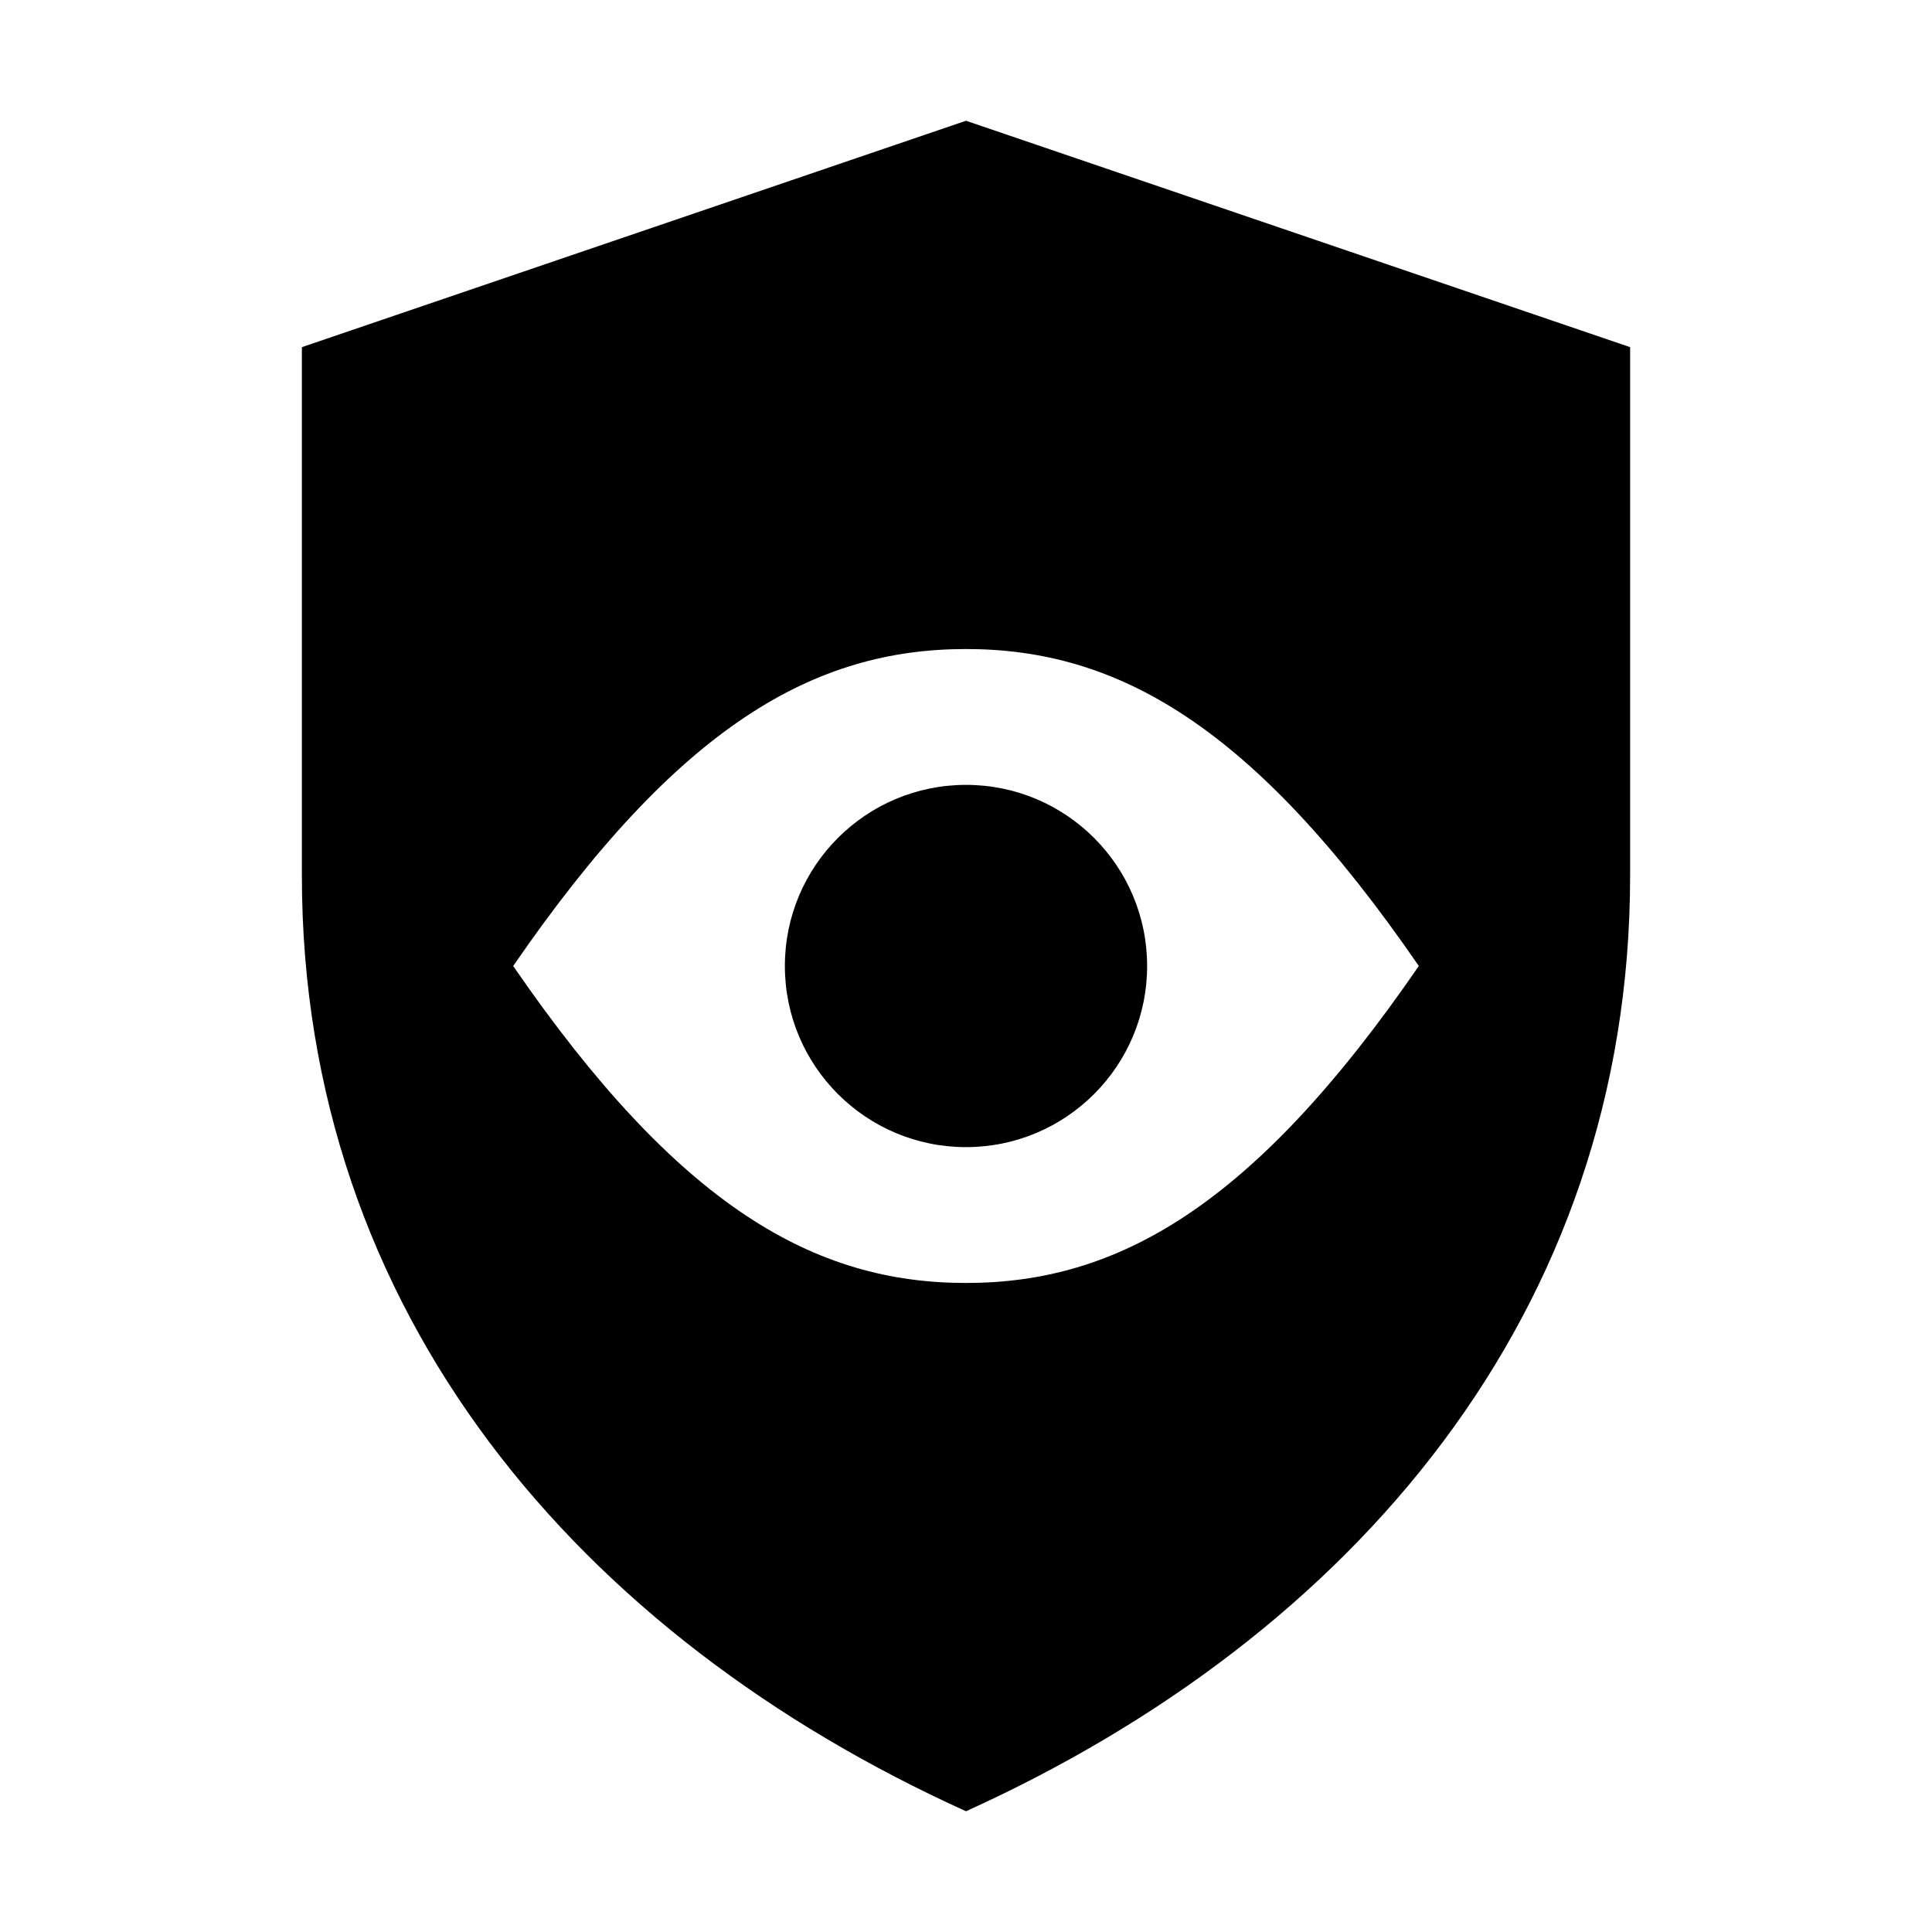
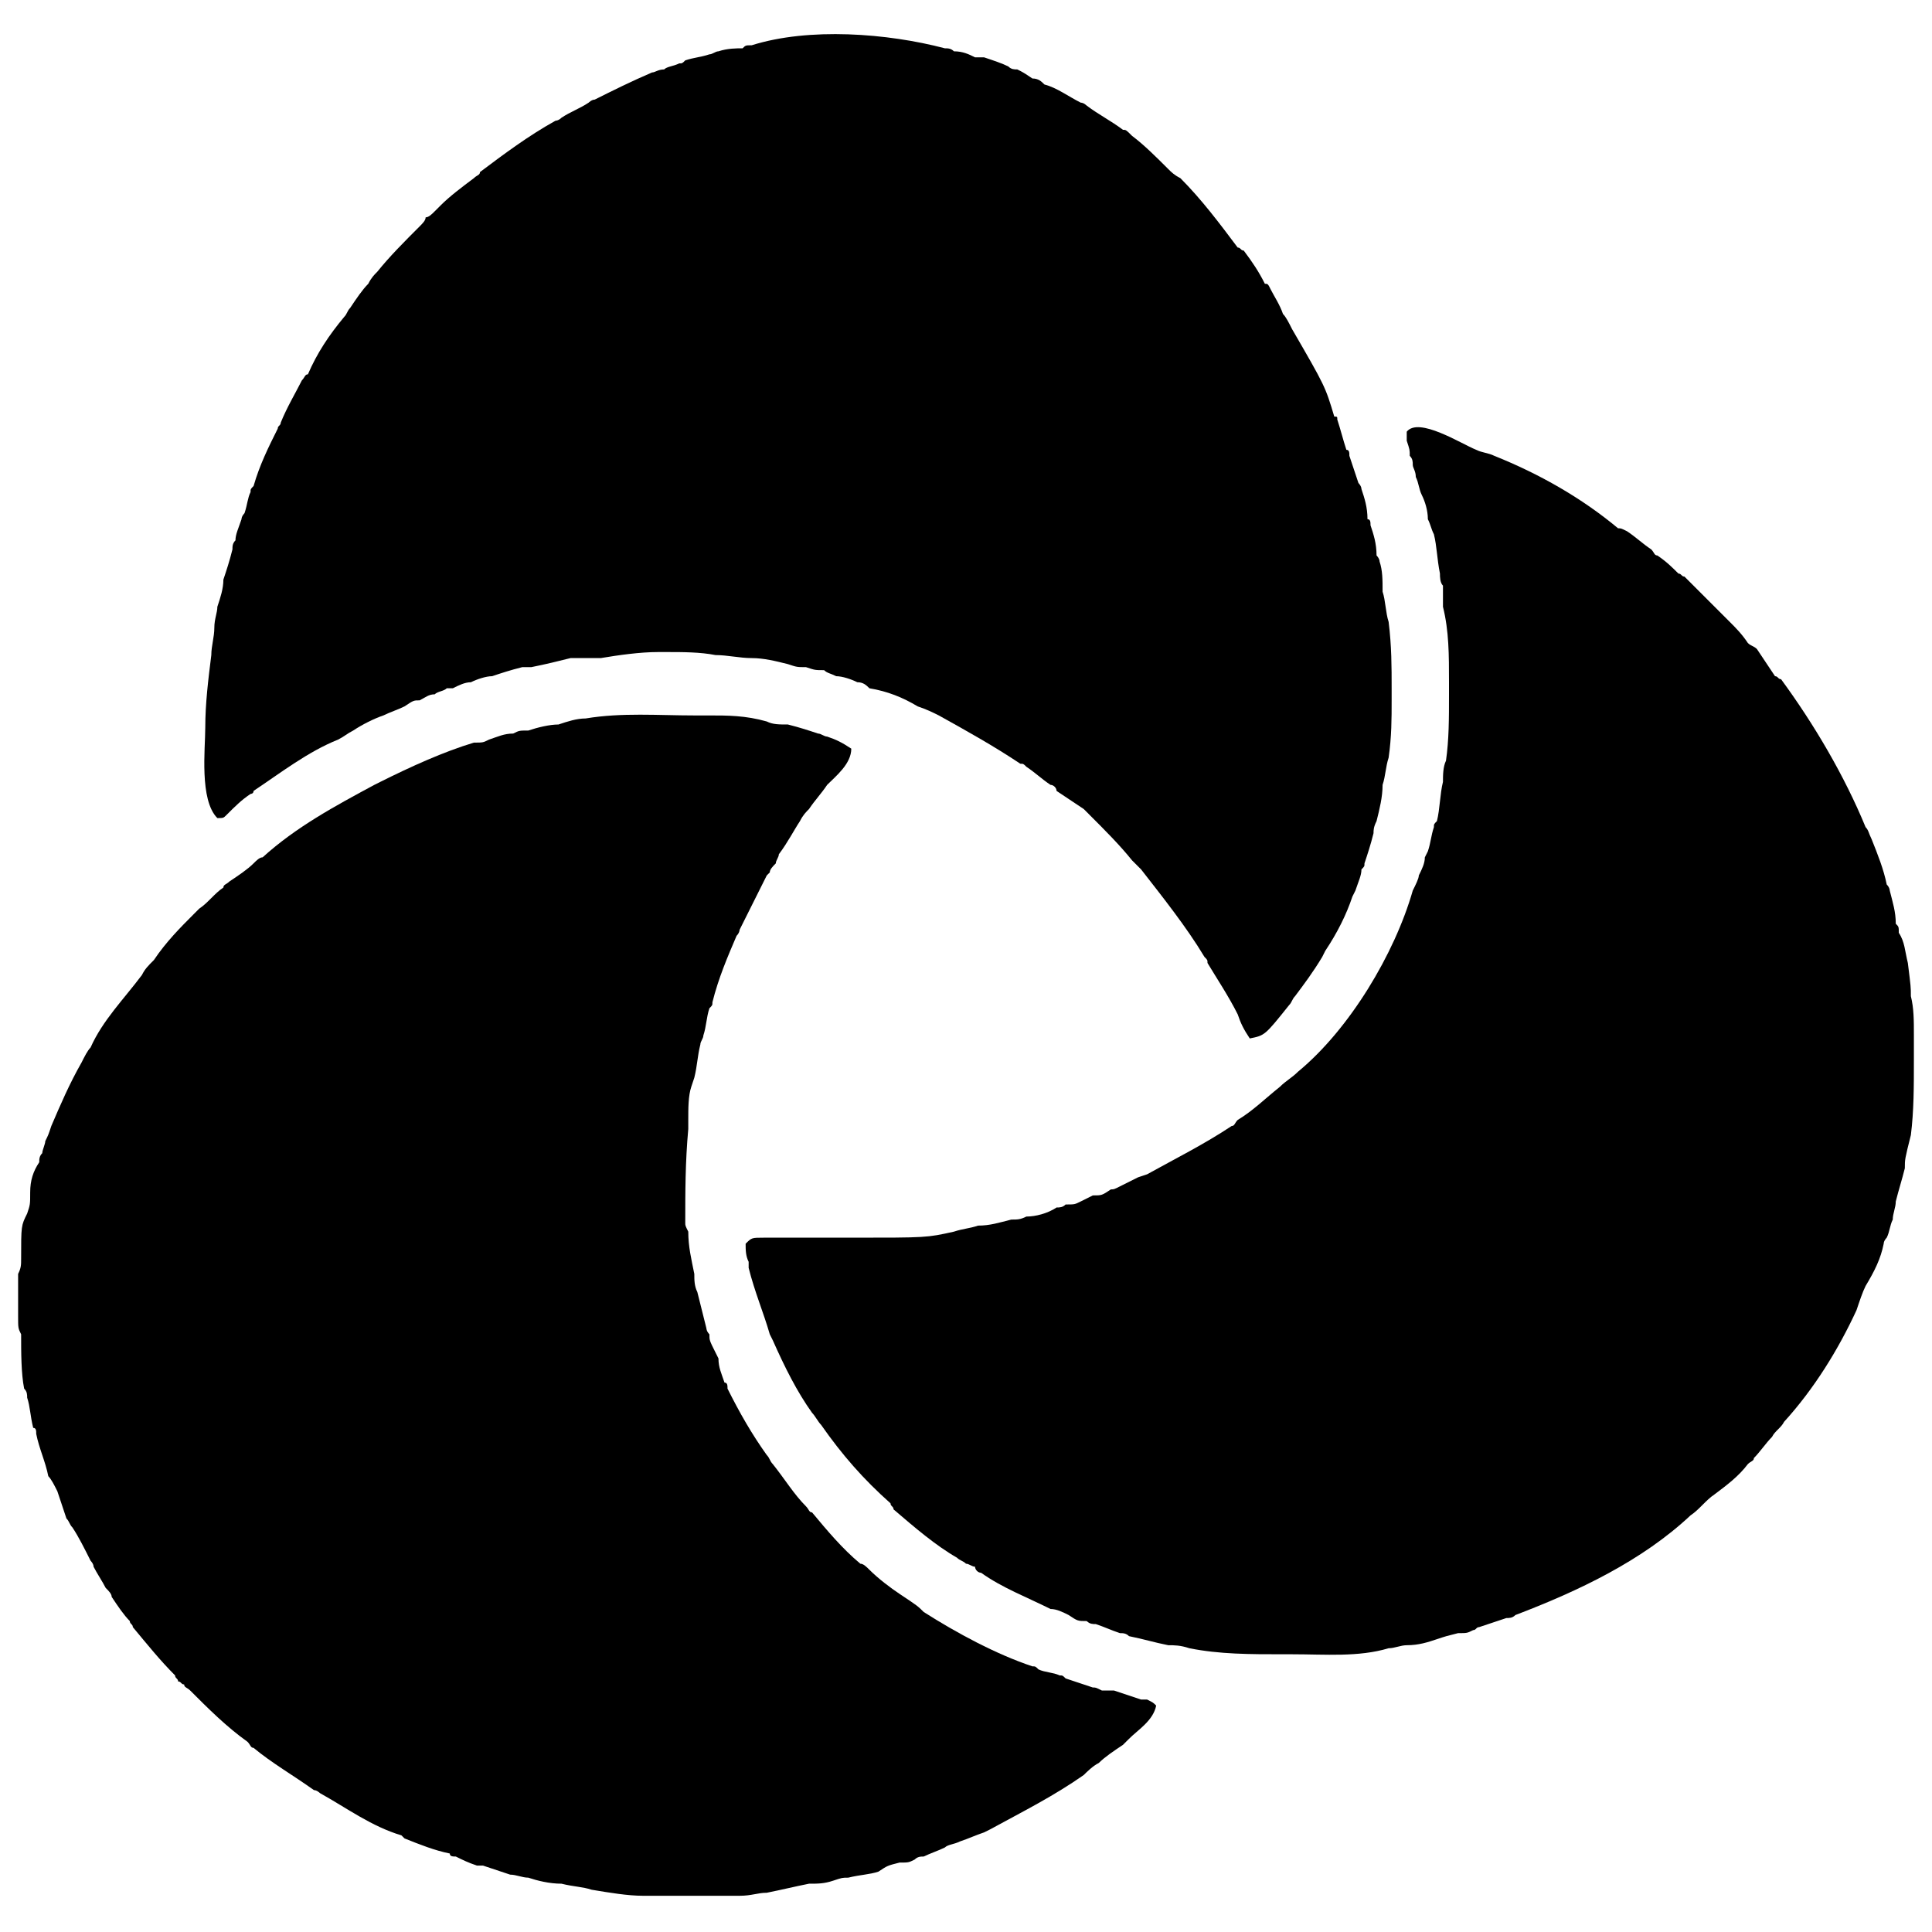
<svg xmlns="http://www.w3.org/2000/svg" viewBox="0 0 64 64" width="64" height="64" role="img" aria-label="SentrAI">
-   <path fill="currentColor" fill-rule="evenodd" d="M32 4 L54 11.5 V29 C54 43.5 44.8 54.2 32 60 C19.2 54.2 10 43.5 10 29 V11.5 Z M17 32 C22.5 24 27 21.5 32 21.5 C37 21.5 41.5 24 47 32 C41.5 40 37 42.5 32 42.5 C27 42.5 22.5 40 17 32 Z" />
-   <circle cx="32" cy="32" r="6" fill="currentColor" />
+   <path fill="currentColor" d="M31.3 1.6 C31.4 1.6 31.5 1.6 31.6 1.7 C31.9 1.7 32.1 1.8 32.3 1.9 C32.3 1.9 32.3 1.9 32.6 1.9 C32.9 2 33.2 2.1 33.4 2.2 C33.5 2.3 33.6 2.3 33.7 2.3 C33.9 2.4 33.9 2.4 34.2 2.6 C34.4 2.6 34.5 2.7 34.6 2.8 C35 2.9 35.4 3.2 35.8 3.4 C35.9 3.4 36 3.5 36 3.5 C36.4 3.8 36.8 4 37.2 4.3 C37.3 4.3 37.3 4.3 37.5 4.5 C37.9 4.8 38.3 5.2 38.7 5.6 C38.8 5.7 38.9 5.8 39.1 5.9 C39.8 6.6 40.4 7.4 41 8.2 C41.1 8.2 41.1 8.3 41.2 8.3 C41.5 8.7 41.7 9 41.9 9.4 C42 9.4 42 9.4 42.1 9.6 C42.2 9.8 42.4 10.1 42.5 10.4 C42.6 10.5 42.7 10.7 42.8 10.9 C43.9 12.8 43.9 12.8 44.2 13.8 C44.3 13.8 44.3 13.8 44.3 13.9 C44.4 14.2 44.5 14.6 44.6 14.9 C44.7 14.9 44.7 15 44.7 15.1 C44.8 15.4 44.9 15.7 45 16 C45 16 45.1 16.1 45.1 16.2 C45.2 16.5 45.3 16.8 45.3 17.2 C45.4 17.2 45.4 17.3 45.4 17.4 C45.5 17.7 45.6 18 45.6 18.4 C45.6 18.4 45.7 18.5 45.7 18.6 C45.8 18.9 45.8 19.2 45.8 19.6 C45.9 19.9 45.9 20.3 46 20.6 C46.1 21.4 46.1 22.1 46.1 22.8 C46.1 22.9 46.1 23 46.1 23.2 C46.1 23.8 46.1 24.4 46 25.1 C45.9 25.4 45.9 25.7 45.8 26 C45.8 26.4 45.7 26.8 45.6 27.2 C45.5 27.4 45.5 27.5 45.5 27.6 C45.4 28 45.3 28.3 45.2 28.6 C45.2 28.7 45.2 28.7 45.1 28.8 C45.1 29 45 29.2 44.9 29.5 C44.9 29.5 44.9 29.5 44.8 29.7 C44.6 30.3 44.3 30.9 43.9 31.5 C43.9 31.5 43.9 31.5 43.8 31.7 C43.5 32.2 43.2 32.6 42.9 33 C42.8 33.1 42.8 33.2 42.7 33.3 C41.9 34.3 41.9 34.3 41.4 34.4 C41.2 34.1 41.1 33.9 41 33.6 C40.7 33 40.3 32.4 40 31.9 C40 31.8 40 31.8 39.9 31.7 C39.3 30.7 38.5 29.7 37.8 28.8 C37.7 28.7 37.6 28.6 37.5 28.5 C37.1 28 36.6 27.5 36.1 27 C36.1 27 36.1 27 35.9 26.8 C35.6 26.6 35.3 26.4 35 26.2 C35 26.1 34.9 26 34.8 26 C34.5 25.8 34.3 25.6 34 25.4 C33.9 25.3 33.9 25.3 33.8 25.3 C32.9 24.7 32 24.2 31.1 23.7 C30.9 23.6 30.7 23.5 30.4 23.4 C29.9 23.1 29.4 22.9 28.8 22.8 C28.7 22.7 28.6 22.6 28.4 22.6 C28.2 22.5 27.9 22.4 27.7 22.4 C27.5 22.3 27.4 22.3 27.3 22.2 C27 22.2 27 22.2 26.7 22.1 C26.4 22.1 26.4 22.1 26.1 22 C25.7 21.9 25.3 21.8 24.9 21.8 C24.5 21.8 24.1 21.7 23.7 21.7 C23.2 21.6 22.6 21.6 22.1 21.6 C22 21.6 21.9 21.6 21.8 21.6 C21.2 21.6 20.5 21.7 19.9 21.8 C19.5 21.8 19.2 21.8 18.9 21.8 C18.5 21.9 18.1 22 17.6 22.1 C17.5 22.1 17.4 22.1 17.3 22.1 C16.9 22.2 16.6 22.3 16.3 22.4 C16.1 22.4 15.8 22.5 15.6 22.6 C15.4 22.6 15.2 22.7 15 22.8 C15 22.8 14.9 22.8 14.8 22.8 C14.7 22.9 14.5 22.9 14.4 23 C14.2 23 14.1 23.1 13.9 23.2 C13.7 23.2 13.7 23.2 13.4 23.4 C13.2 23.5 12.9 23.6 12.7 23.7 C12.4 23.8 12 24 11.7 24.2 C11.5 24.3 11.4 24.4 11.2 24.5 C10.2 24.9 9.3 25.6 8.4 26.2 C8.4 26.3 8.3 26.3 8.3 26.3 C8 26.5 7.8 26.7 7.5 27 C7.4 27.1 7.4 27.1 7.2 27.1 C6.6 26.5 6.8 24.8 6.8 24.1 C6.8 23.3 6.9 22.5 7 21.7 C7 21.4 7.1 21.1 7.1 20.8 C7.1 20.5 7.2 20.3 7.2 20.1 C7.3 19.8 7.4 19.5 7.4 19.2 C7.5 18.9 7.6 18.6 7.7 18.2 C7.7 18.1 7.7 18 7.8 17.9 C7.8 17.7 7.9 17.5 8 17.2 C8 17.1 8.1 17 8.1 17 C8.2 16.7 8.2 16.5 8.3 16.3 C8.3 16.2 8.3 16.2 8.4 16.1 C8.6 15.4 8.9 14.8 9.2 14.2 C9.2 14.1 9.3 14.1 9.3 14 C9.5 13.5 9.8 13 10 12.6 C10.1 12.5 10.1 12.4 10.2 12.4 C10.5 11.7 10.9 11.1 11.4 10.5 C11.5 10.4 11.5 10.3 11.6 10.2 C11.8 9.9 12 9.6 12.2 9.4 C12.3 9.2 12.4 9.1 12.5 9 C12.9 8.5 13.4 8 13.9 7.5 C14 7.4 14.1 7.3 14.1 7.2 C14.2 7.2 14.3 7.1 14.4 7 C14.4 7 14.5 6.9 14.6 6.8 C14.9 6.5 15.3 6.2 15.7 5.9 C15.8 5.8 15.9 5.8 15.9 5.7 C16.7 5.1 17.5 4.5 18.4 4 C18.4 4 18.5 4 18.6 3.9 C18.9 3.7 19.2 3.6 19.5 3.4 C19.5 3.4 19.6 3.3 19.7 3.3 C20.3 3 20.9 2.7 21.6 2.4 C21.7 2.4 21.8 2.3 22 2.3 C22.1 2.2 22.3 2.2 22.5 2.1 C22.6 2.1 22.6 2.1 22.7 2 C23 1.9 23.2 1.9 23.5 1.8 C23.6 1.8 23.7 1.7 23.8 1.7 C24.1 1.6 24.4 1.6 24.6 1.6 C24.7 1.5 24.7 1.5 24.9 1.5 C26.8 0.9 29.4 1.1 31.3 1.6 Z" />
+   <path fill="currentColor" d="M23 23.7 C23.1 23.7 23.3 23.7 23.5 23.7 C24.1 23.7 24.7 23.7 25.4 23.9 C25.6 24 25.8 24 26.1 24 C26.5 24.1 26.8 24.2 27.1 24.3 C27.2 24.3 27.3 24.4 27.4 24.4 C27.7 24.5 27.9 24.6 28.2 24.8 C28.2 25.3 27.7 25.7 27.4 26 C27.2 26.3 27 26.5 26.8 26.8 C26.7 26.9 26.6 27 26.5 27.2 C26.3 27.5 26.1 27.9 25.8 28.3 C25.8 28.4 25.7 28.5 25.7 28.6 C25.6 28.7 25.5 28.8 25.5 28.9 C25.5 28.9 25.4 29 25.4 29 C25.1 29.6 24.8 30.2 24.5 30.8 C24.5 30.8 24.5 30.9 24.4 31 C24.1 31.7 23.8 32.4 23.6 33.2 C23.6 33.3 23.6 33.3 23.5 33.4 C23.4 33.7 23.4 34 23.3 34.3 C23.3 34.4 23.2 34.5 23.2 34.6 C23.1 35 23.1 35.3 23 35.7 C23 35.7 23 35.7 22.9 36 C22.8 36.3 22.8 36.7 22.8 37.1 C22.8 37.1 22.8 37.1 22.8 37.4 C22.7 38.5 22.7 39.5 22.7 40.5 C22.7 40.6 22.7 40.6 22.8 40.8 C22.8 41.3 22.9 41.7 23 42.2 C23 42.4 23 42.6 23.1 42.8 C23.2 43.2 23.3 43.6 23.4 44 C23.4 44 23.4 44.1 23.5 44.2 C23.5 44.4 23.5 44.4 23.7 44.8 C23.7 44.8 23.7 44.8 23.8 45 C23.8 45.3 23.9 45.5 24 45.8 C24.1 45.8 24.1 45.9 24.1 46 C24.5 46.8 24.9 47.5 25.4 48.2 C25.5 48.3 25.5 48.4 25.6 48.5 C26 49 26.3 49.5 26.7 49.9 C26.8 50 26.8 50.1 26.9 50.1 C27.4 50.7 27.9 51.3 28.5 51.8 C28.6 51.8 28.7 51.9 28.8 52 C29.1 52.3 29.5 52.6 29.8 52.8 C30.4 53.2 30.4 53.2 30.6 53.4 C31.7 54.1 33 54.8 34.2 55.2 C34.3 55.2 34.3 55.2 34.4 55.3 C34.6 55.4 34.9 55.4 35.1 55.5 C35.2 55.5 35.2 55.5 35.3 55.6 C35.6 55.7 35.9 55.8 36.2 55.9 C36.3 55.9 36.3 55.9 36.5 56 C36.6 56 36.6 56 36.9 56 C37.2 56.1 37.5 56.2 37.8 56.3 C37.9 56.3 37.9 56.3 38 56.3 C38.2 56.4 38.2 56.4 38.3 56.5 C38.2 57 37.7 57.3 37.4 57.6 C37.3 57.7 37.2 57.8 37.2 57.8 C36.9 58 36.6 58.2 36.4 58.4 C36.2 58.5 36 58.7 35.9 58.8 C34.9 59.5 33.9 60 32.8 60.6 C32.8 60.6 32.8 60.6 32.6 60.7 C32.3 60.8 32.1 60.9 31.8 61 C31.6 61.1 31.4 61.1 31.3 61.2 C31.1 61.3 30.8 61.4 30.6 61.5 C30.5 61.5 30.4 61.5 30.3 61.6 C30.1 61.7 30.1 61.7 29.8 61.7 C29.4 61.8 29.4 61.8 29.1 62 C28.8 62.1 28.5 62.1 28.1 62.2 C27.9 62.2 27.9 62.2 27.6 62.3 C27.3 62.4 27.1 62.4 26.8 62.4 C26.3 62.5 25.9 62.6 25.4 62.7 C25.1 62.7 24.9 62.8 24.5 62.8 C24.5 62.8 24.4 62.8 24.3 62.8 C24.2 62.8 24.1 62.8 24 62.8 C23.9 62.8 23.8 62.8 23.7 62.8 C23.5 62.8 23.3 62.8 23.1 62.8 C22.8 62.8 22.5 62.8 22.2 62.8 C22 62.8 21.8 62.8 21.6 62.8 C21.5 62.8 21.4 62.8 21.3 62.8 C20.8 62.8 20.2 62.7 19.6 62.6 C19.3 62.5 19 62.5 18.6 62.4 C18.2 62.4 17.8 62.3 17.5 62.2 C17.3 62.2 17.1 62.1 16.9 62.1 C16.6 62 16.3 61.9 16 61.8 C16 61.8 15.9 61.8 15.8 61.8 C15.5 61.7 15.3 61.6 15.1 61.5 C15 61.5 14.9 61.5 14.9 61.4 C14.4 61.3 13.9 61.1 13.4 60.9 C13.4 60.9 13.4 60.9 13.3 60.8 C12.3 60.5 11.5 59.9 10.6 59.4 C10.6 59.4 10.5 59.3 10.4 59.3 C9.7 58.8 9 58.4 8.4 57.9 C8.3 57.9 8.3 57.8 8.2 57.7 C7.5 57.2 6.9 56.6 6.3 56 C6.2 55.9 6.1 55.9 6.1 55.8 C6 55.8 6 55.7 5.9 55.7 C5.9 55.6 5.8 55.6 5.8 55.5 C5.3 55 4.9 54.5 4.4 53.9 C4.4 53.8 4.3 53.8 4.3 53.7 C4.1 53.5 3.9 53.2 3.7 52.9 C3.7 52.8 3.6 52.7 3.5 52.6 C3.4 52.4 3.2 52.1 3.1 51.9 C3.1 51.8 3 51.7 3 51.7 C2.8 51.3 2.6 50.9 2.4 50.6 C2.3 50.5 2.3 50.4 2.2 50.3 C2.1 50 2 49.7 1.9 49.4 C1.8 49.2 1.7 49 1.6 48.9 C1.5 48.4 1.3 48 1.2 47.5 C1.2 47.4 1.2 47.3 1.1 47.3 C1 46.9 1 46.6 0.9 46.3 C0.9 46.2 0.9 46.1 0.8 46 C0.7 45.5 0.7 44.8 0.7 44.2 C0.6 44 0.6 44 0.6 43.6 C0.6 43.4 0.6 43.3 0.6 43.1 C0.6 43 0.6 42.9 0.6 42.8 C0.6 42.5 0.6 42.5 0.6 42.2 C0.7 42 0.7 41.9 0.7 41.7 C0.7 40.6 0.7 40.6 0.9 40.2 C1 39.9 1 39.9 1 39.5 C1 39.1 1.1 38.8 1.3 38.5 C1.3 38.4 1.3 38.3 1.4 38.2 C1.4 38.1 1.5 37.9 1.5 37.8 C1.6 37.6 1.6 37.6 1.7 37.3 C2 36.6 2.3 35.9 2.7 35.2 C2.8 35 2.9 34.8 3 34.7 C3.4 33.8 4.1 33.1 4.7 32.3 C4.8 32.1 4.9 32 5.1 31.8 C5.5 31.2 6 30.7 6.4 30.3 C6.5 30.2 6.5 30.2 6.6 30.1 C6.9 29.9 7.1 29.6 7.4 29.4 C7.4 29.3 7.5 29.3 7.6 29.2 C7.9 29 8.2 28.8 8.4 28.6 C8.5 28.5 8.6 28.4 8.7 28.4 C9.8 27.4 11.1 26.7 12.4 26 C12.4 26 12.4 26 12.6 25.9 C13.6 25.4 14.7 24.9 15.7 24.6 C16 24.6 16 24.6 16.2 24.5 C16.5 24.4 16.7 24.3 17 24.3 C17.2 24.2 17.2 24.2 17.5 24.2 C17.8 24.1 18.2 24 18.5 24 C18.8 23.9 19.1 23.8 19.4 23.8 C20.6 23.6 21.8 23.7 23 23.7 Z" />
+   <path fill="currentColor" d="M48.9 14.9 C49.1 15 49.3 15 49.5 15.1 C51 15.7 52.4 16.5 53.6 17.5 C53.7 17.5 53.7 17.5 53.9 17.6 C54.2 17.8 54.4 18 54.7 18.2 C54.8 18.3 54.8 18.4 54.9 18.4 C55.2 18.6 55.4 18.8 55.6 19 C55.7 19 55.7 19.1 55.8 19.1 C56.2 19.5 56.7 20 57.1 20.4 C57.2 20.5 57.2 20.5 57.3 20.6 C57.5 20.8 57.7 21 57.9 21.3 C58 21.4 58.1 21.4 58.2 21.5 C58.4 21.8 58.6 22.1 58.8 22.4 C58.9 22.4 58.9 22.5 59 22.5 C60.1 24 61.1 25.7 61.8 27.4 C61.9 27.5 61.9 27.6 62 27.8 C62.2 28.3 62.4 28.8 62.5 29.3 C62.6 29.4 62.6 29.5 62.6 29.5 C62.7 29.9 62.8 30.2 62.8 30.6 C62.9 30.7 62.9 30.7 62.9 30.9 C63.1 31.2 63.1 31.5 63.2 31.9 C63.3 32.7 63.3 32.7 63.3 33 C63.4 33.4 63.4 33.8 63.4 34.3 C63.4 34.4 63.4 34.5 63.4 34.5 C63.4 34.6 63.4 34.7 63.4 34.8 C63.4 34.9 63.4 35 63.4 35.1 C63.4 36 63.4 36.8 63.3 37.6 C63.1 38.4 63.1 38.4 63.1 38.7 C63 39.1 62.9 39.4 62.8 39.8 C62.8 40 62.7 40.2 62.7 40.4 C62.6 40.6 62.6 40.8 62.5 41 C62.5 41 62.4 41.1 62.4 41.2 C62.3 41.7 62.1 42.1 61.8 42.6 C61.7 42.8 61.6 43.1 61.5 43.4 C60.9 44.7 60.1 46 59.1 47.1 C59 47.3 58.8 47.4 58.7 47.6 C58.5 47.8 58.3 48.1 58.1 48.3 C58.1 48.4 58 48.4 57.9 48.5 C57.6 48.9 57.2 49.2 56.8 49.5 C56.5 49.7 56.3 50 56 50.2 C54.4 51.7 52.3 52.7 50.2 53.5 C50.1 53.6 50 53.6 49.9 53.6 C49.6 53.7 49.3 53.8 49 53.9 C48.9 53.9 48.9 54 48.8 54 C48.6 54.1 48.6 54.1 48.3 54.1 C47.9 54.2 47.9 54.2 47.6 54.3 C47.3 54.4 47 54.5 46.6 54.5 C46.4 54.5 46.2 54.6 46 54.6 C45 54.9 43.9 54.8 42.8 54.8 C42.8 54.8 42.8 54.8 42.5 54.8 C41.4 54.8 40.4 54.8 39.4 54.6 C39.1 54.5 38.9 54.5 38.7 54.5 C38.2 54.4 37.9 54.3 37.4 54.2 C37.3 54.1 37.2 54.1 37.1 54.1 C36.8 54 36.6 53.9 36.3 53.8 C36.2 53.8 36.1 53.8 36 53.7 C35.7 53.7 35.7 53.7 35.4 53.5 C35.2 53.4 35 53.3 34.8 53.3 C34 52.9 33.2 52.6 32.5 52.1 C32.4 52.1 32.3 52 32.3 51.9 C32.2 51.9 32.1 51.8 32 51.8 C31.9 51.7 31.8 51.7 31.7 51.6 C31 51.2 30.3 50.6 29.6 50 C29.6 49.9 29.5 49.9 29.5 49.8 C28.6 49 27.9 48.2 27.2 47.2 C27.1 47.1 27 46.9 26.9 46.8 C26.4 46.1 26 45.3 25.6 44.4 C25.6 44.4 25.6 44.4 25.5 44.2 C25.3 43.5 25 42.8 24.8 42 C24.8 42 24.8 41.9 24.8 41.8 C24.7 41.6 24.7 41.4 24.7 41.2 C24.9 41 24.9 41 25.3 41 C25.4 41 25.5 41 25.7 41 C25.8 41 25.8 41 25.9 41 C26.1 41 26.2 41 26.4 41 C26.7 41 26.9 41 27.2 41 C27.5 41 27.9 41 28.2 41 C30.7 41 30.7 41 31.6 40.8 C31.9 40.7 32.1 40.7 32.4 40.6 C32.8 40.6 33.1 40.5 33.5 40.4 C33.7 40.4 33.8 40.4 34 40.3 C34.3 40.3 34.7 40.2 35 40 C35.1 40 35.2 40 35.3 39.9 C35.6 39.9 35.6 39.9 35.8 39.8 C36 39.7 36 39.7 36.2 39.6 C36.5 39.6 36.5 39.6 36.8 39.4 C36.9 39.4 36.9 39.4 37.1 39.3 C37.3 39.2 37.5 39.1 37.7 39 C37.7 39 37.7 39 38 38.9 C38.9 38.4 39.9 37.9 40.8 37.3 C40.9 37.3 40.9 37.2 41 37.1 C41.5 36.8 41.9 36.4 42.4 36 C42.6 35.8 42.8 35.7 43 35.5 C44.7 34.1 46.2 31.6 46.8 29.5 C46.9 29.3 47 29.1 47 29 C47.1 28.8 47.2 28.6 47.2 28.4 C47.2 28.4 47.2 28.4 47.3 28.2 C47.4 27.9 47.4 27.7 47.5 27.4 C47.5 27.3 47.5 27.3 47.6 27.2 C47.7 26.8 47.7 26.3 47.8 25.9 C47.8 25.7 47.8 25.4 47.9 25.2 C48 24.5 48 23.8 48 23 C48 22.9 48 22.7 48 22.6 C48 21.7 48 20.9 47.8 20.1 C47.8 19.9 47.8 19.8 47.8 19.6 C47.8 19.5 47.8 19.5 47.8 19.4 C47.7 19.3 47.7 19.1 47.7 19 C47.6 18.5 47.6 18.1 47.5 17.7 C47.4 17.5 47.4 17.4 47.3 17.2 C47.3 16.9 47.2 16.6 47.1 16.4 C47 16.2 47 16 46.9 15.8 C46.9 15.6 46.8 15.5 46.8 15.4 C46.8 15.3 46.8 15.2 46.7 15.1 C46.7 14.9 46.7 14.9 46.6 14.6 C46.6 14.5 46.6 14.4 46.6 14.3 C47 13.8 48.4 14.7 48.9 14.9 Z" />
</svg>
